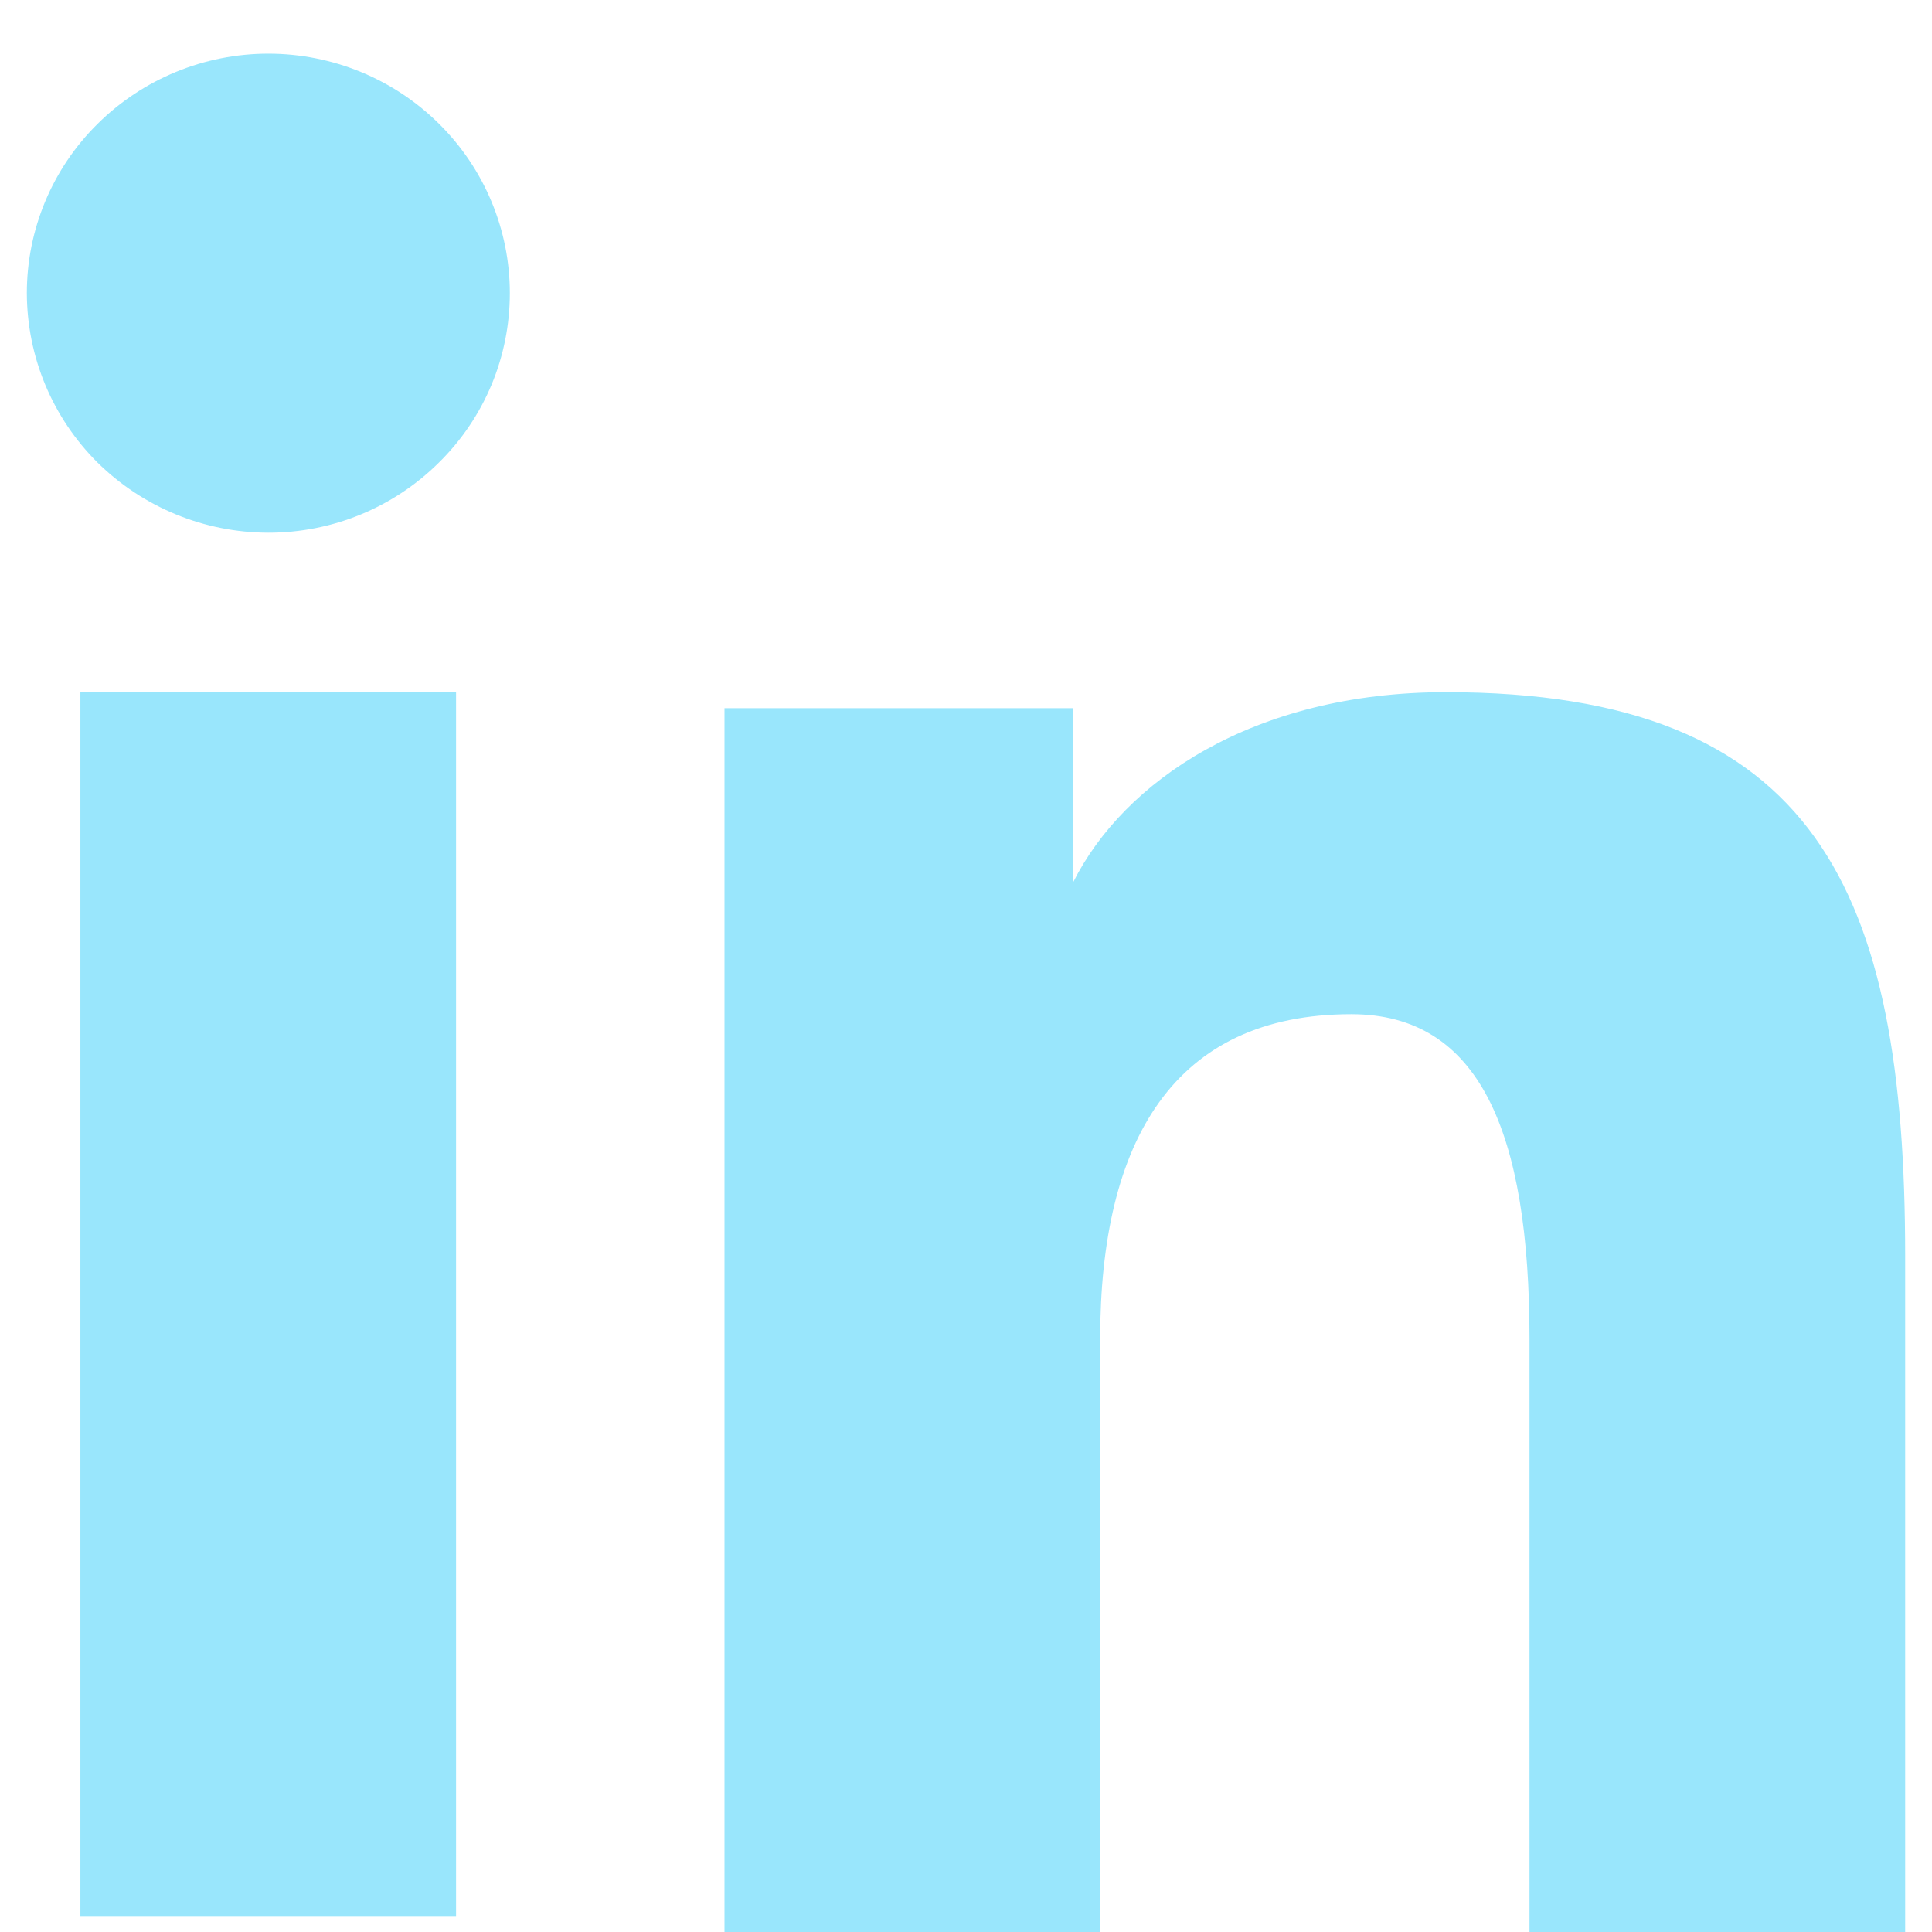
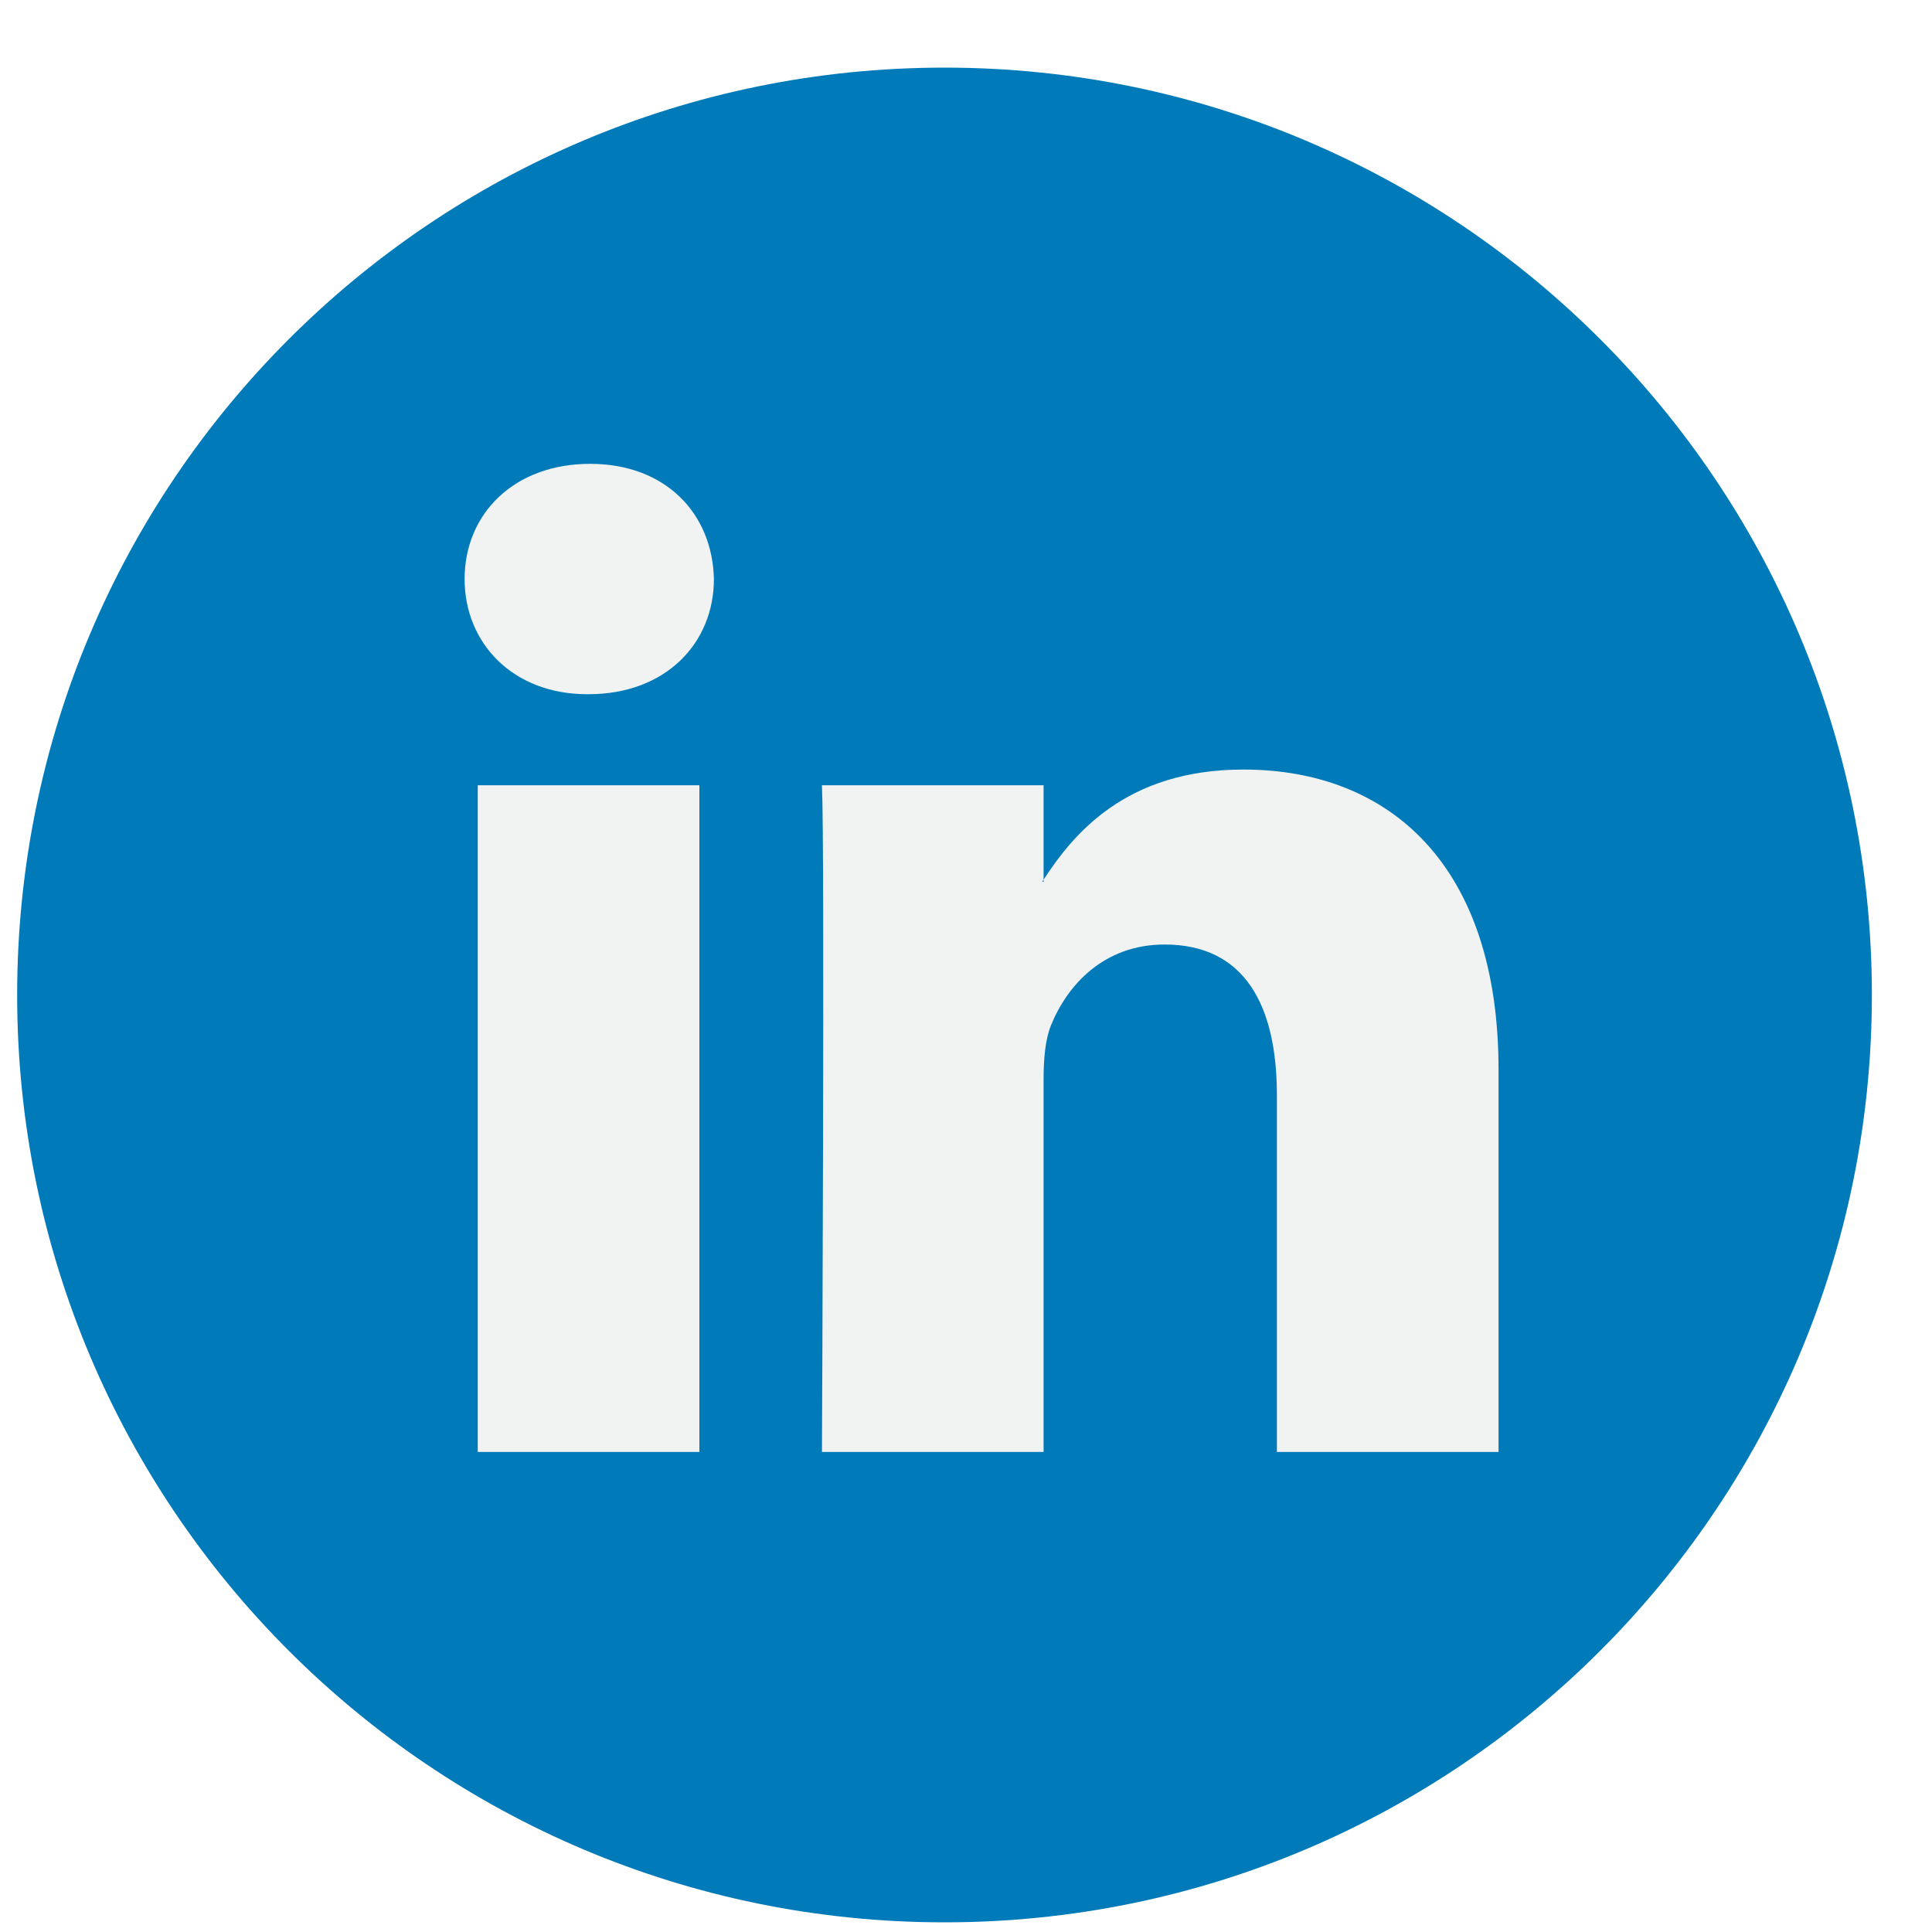
- <svg xmlns="http://www.w3.org/2000/svg" width="18" height="18" viewBox="0 0 18 18" fill="none">
-   <path fill-rule="evenodd" clip-rule="evenodd" d="M6.75 6.598H10V8.217C10.468 7.286 11.669 6.449 13.472 6.449C16.929 6.449 17.75 8.302 17.75 11.703V18H14.25V12.477C14.25 10.541 13.782 9.449 12.59 9.449C10.937 9.449 10.25 10.626 10.25 12.476V18H6.75V6.598ZM0.749 17.851H4.249V6.449H0.749V17.851ZM4.75 2.731C4.75 3.025 4.692 3.315 4.579 3.586C4.466 3.856 4.3 4.102 4.091 4.308C3.668 4.729 3.095 4.964 2.499 4.963C1.903 4.962 1.332 4.727 0.908 4.309C0.7 4.102 0.535 3.856 0.422 3.586C0.309 3.315 0.251 3.025 0.25 2.731C0.25 2.139 0.486 1.572 0.909 1.154C1.332 0.735 1.904 0.5 2.5 0.5C3.096 0.5 3.669 0.735 4.091 1.154C4.513 1.572 4.75 2.139 4.75 2.731Z" fill="#99E6FC" />
+ <svg xmlns="http://www.w3.org/2000/svg" width="25" height="25" viewBox="0 0 25 25" fill="none">
+   <path d="M12.222 24.875C18.849 24.875 24.222 19.502 24.222 12.875C24.222 6.247 18.849 0.875 12.222 0.875C5.594 0.875 0.222 6.247 0.222 12.875C0.222 19.502 5.594 24.875 12.222 24.875Z" fill="#007AB9" />
+   <path d="M19.391 13.84V18.788H16.523V14.172C16.523 13.013 16.109 12.222 15.07 12.222C14.278 12.222 13.807 12.754 13.599 13.27C13.524 13.455 13.504 13.711 13.504 13.969V18.788H10.636C10.636 18.788 10.674 10.97 10.636 10.161H13.504V11.383C13.499 11.393 13.491 11.402 13.485 11.411H13.504V11.383C13.886 10.797 14.565 9.958 16.09 9.958C17.977 9.958 19.391 11.191 19.391 13.84ZM7.635 6.002C6.654 6.002 6.012 6.646 6.012 7.493C6.012 8.321 6.635 8.983 7.597 8.983H7.616C8.616 8.983 9.238 8.321 9.238 7.493C9.219 6.646 8.616 6.002 7.635 6.002ZM6.182 18.788H9.05V10.161H6.182V18.788Z" fill="#F1F2F2" />
</svg>
